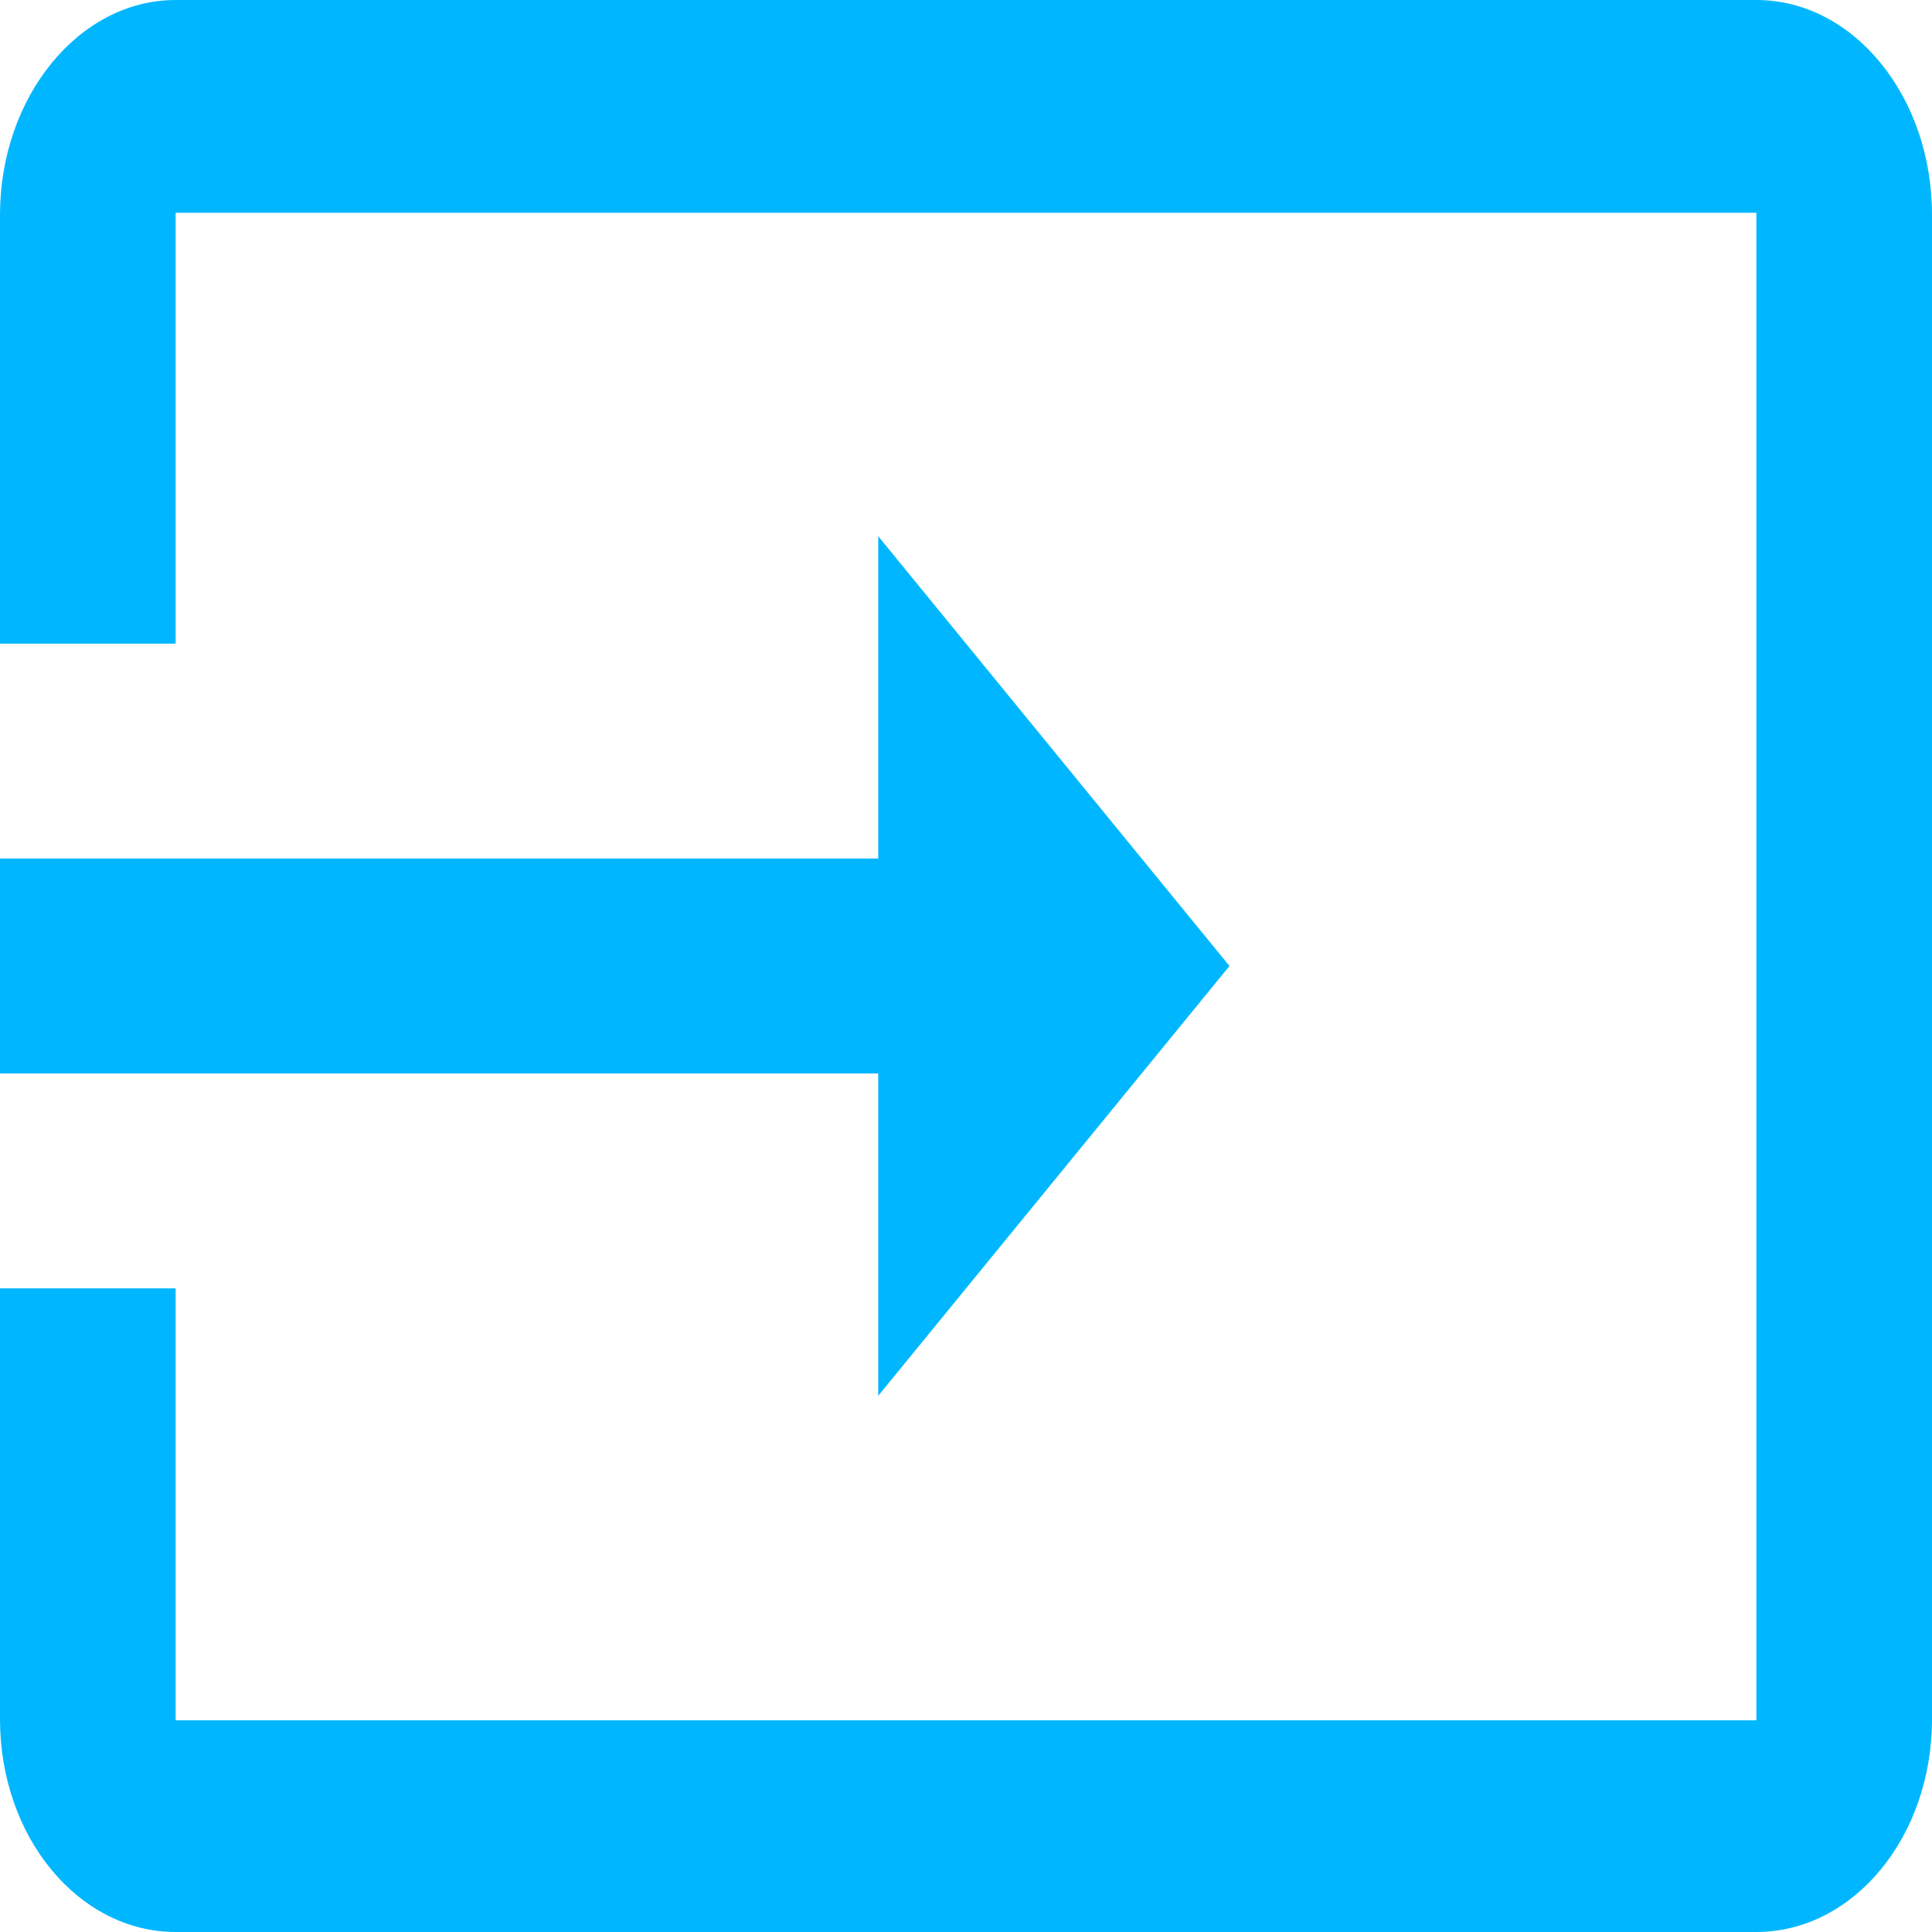
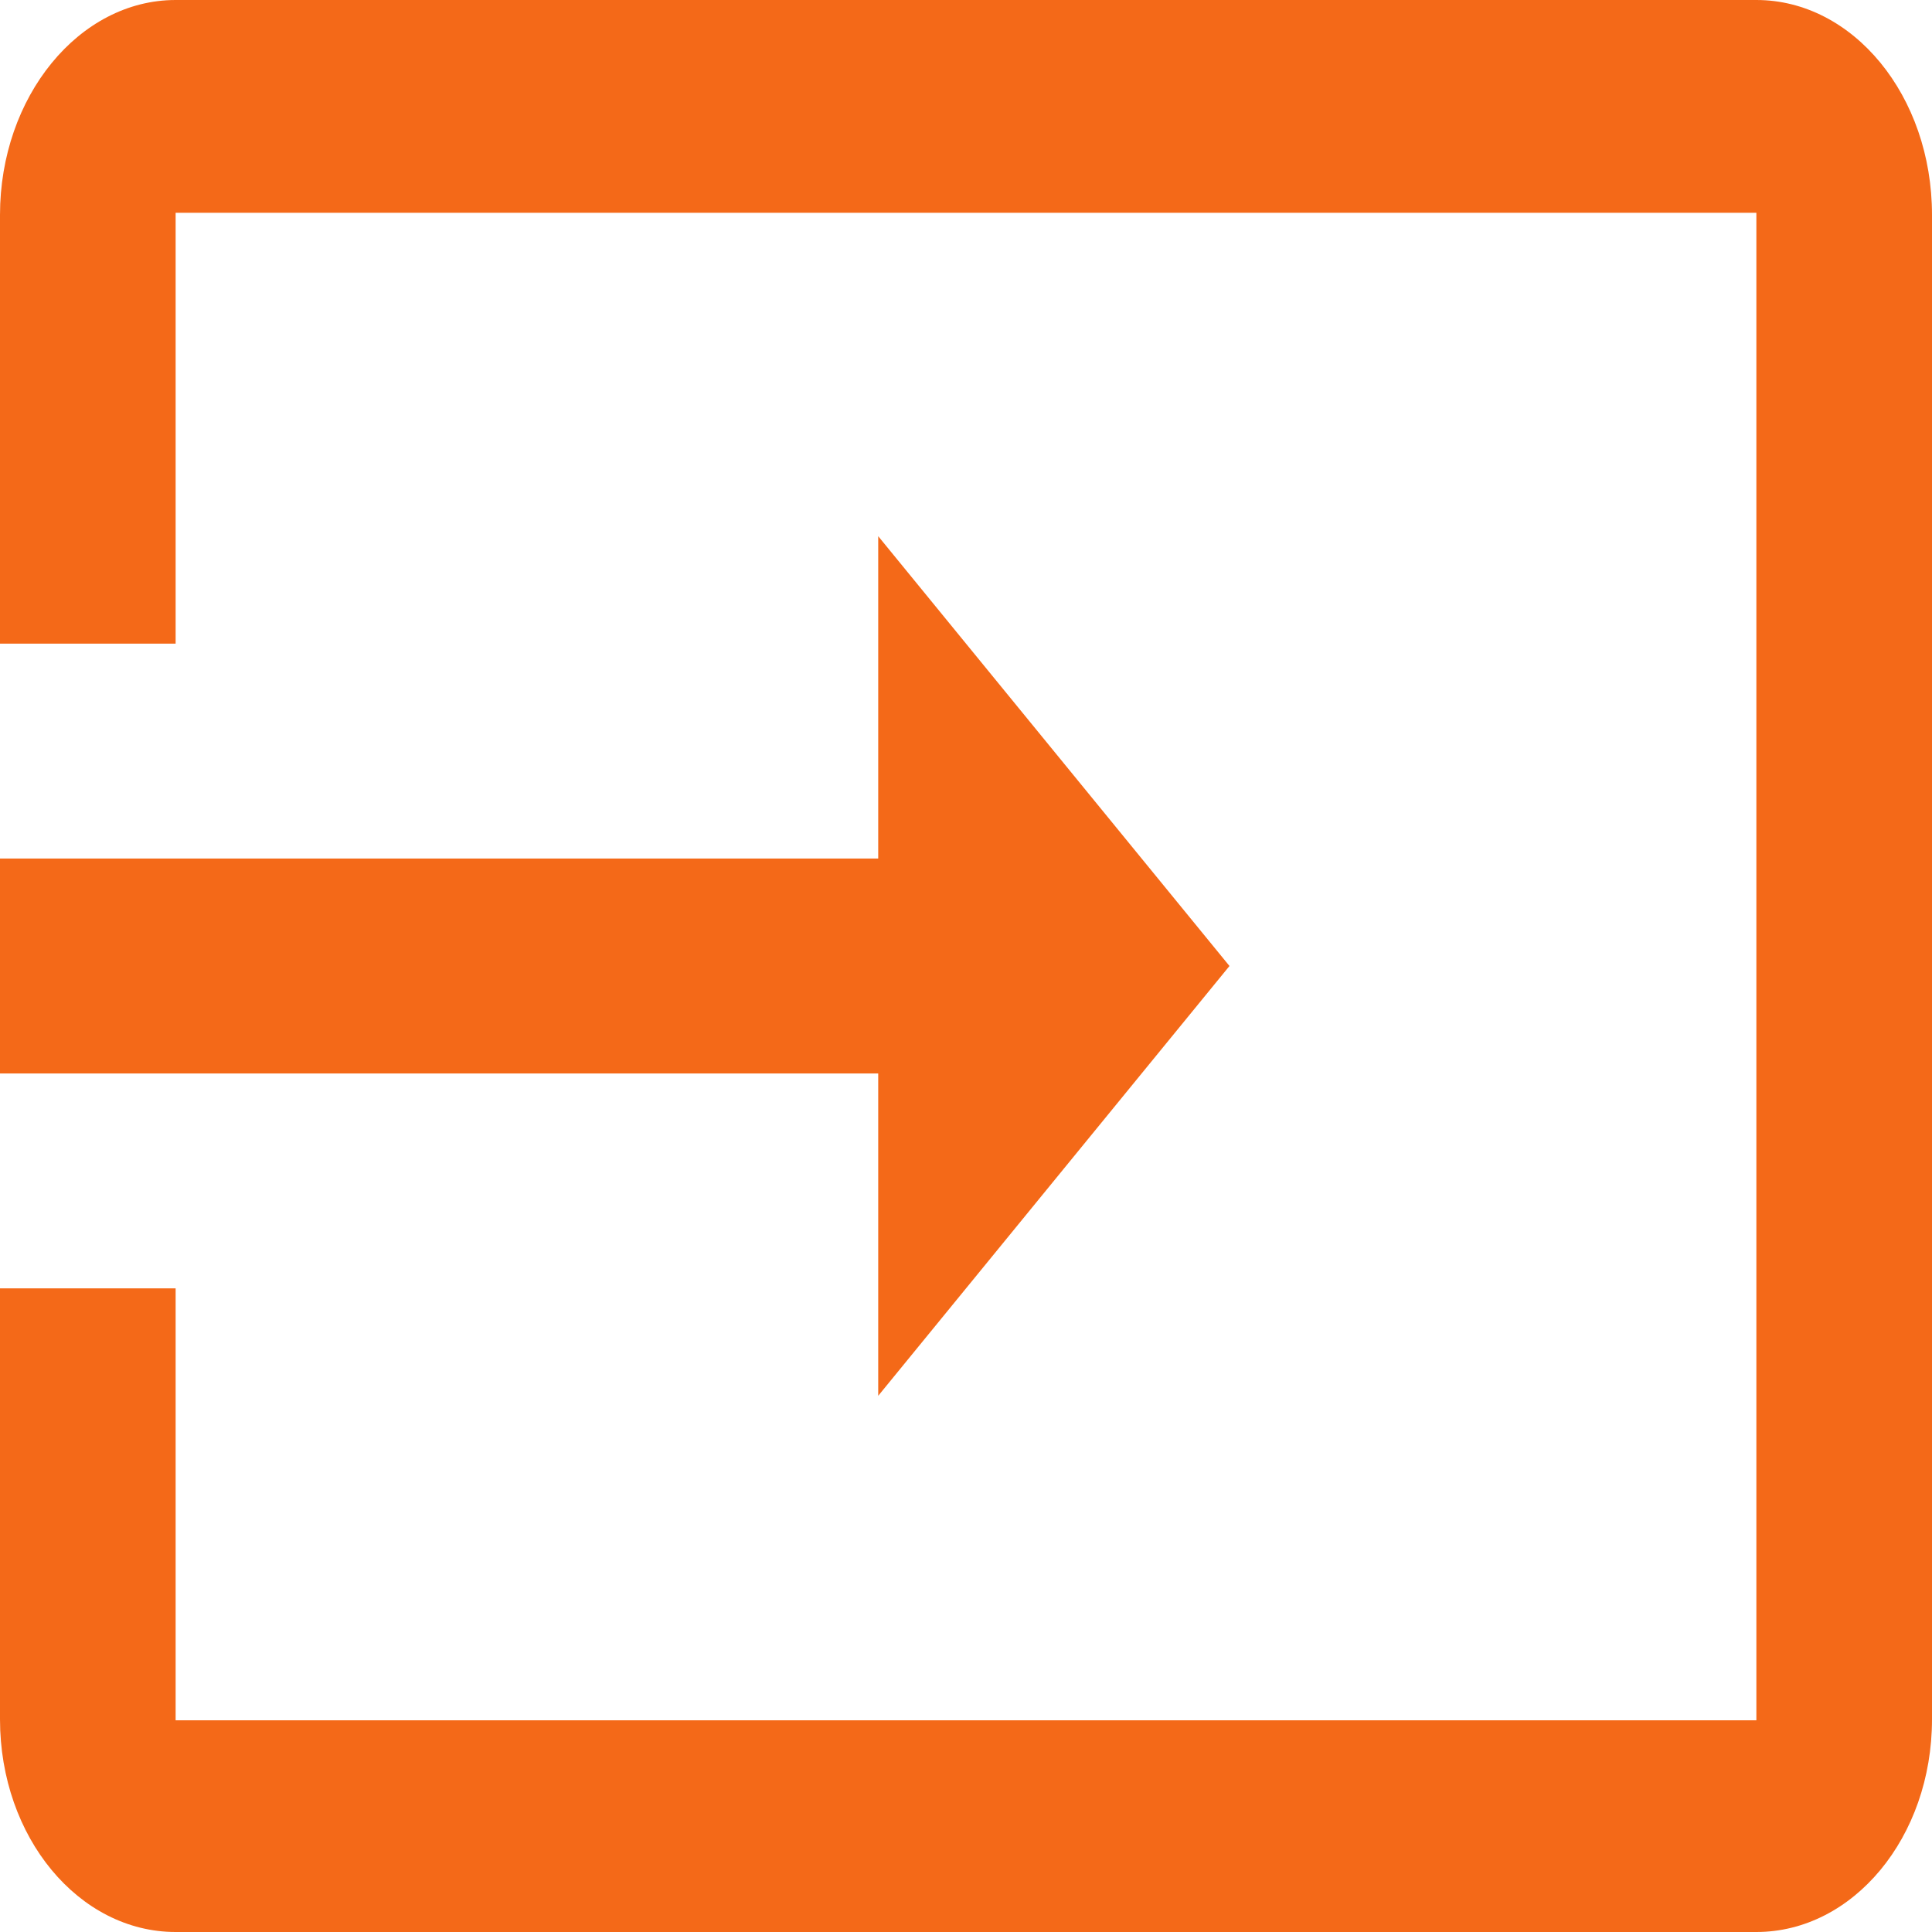
<svg xmlns="http://www.w3.org/2000/svg" width="32" height="32" viewBox="0 0 32 32" fill="none">
-   <path d="M29.091 0H2.909C1.309 0 0 1.602 0 3.56V10.661H2.909V3.524H29.091V28.494H2.909V21.339H0V28.476C0 30.434 1.309 32 2.909 32H29.091C30.691 32 32 30.434 32 28.476V3.56C32 1.584 30.691 0 29.091 0ZM14.546 23.119L20.364 16L14.546 8.881V14.22H0V17.78H14.546V23.119Z" fill="#00b7ff" />
+   <path d="M29.091 0H2.909C1.309 0 0 1.602 0 3.56V10.661H2.909V3.524H29.091V28.494H2.909V21.339H0V28.476C0 30.434 1.309 32 2.909 32H29.091C30.691 32 32 30.434 32 28.476V3.56C32 1.584 30.691 0 29.091 0ZM14.546 23.119L20.364 16L14.546 8.881V14.22H0V17.78H14.546V23.119Z" fill="#F46918" />
</svg>
